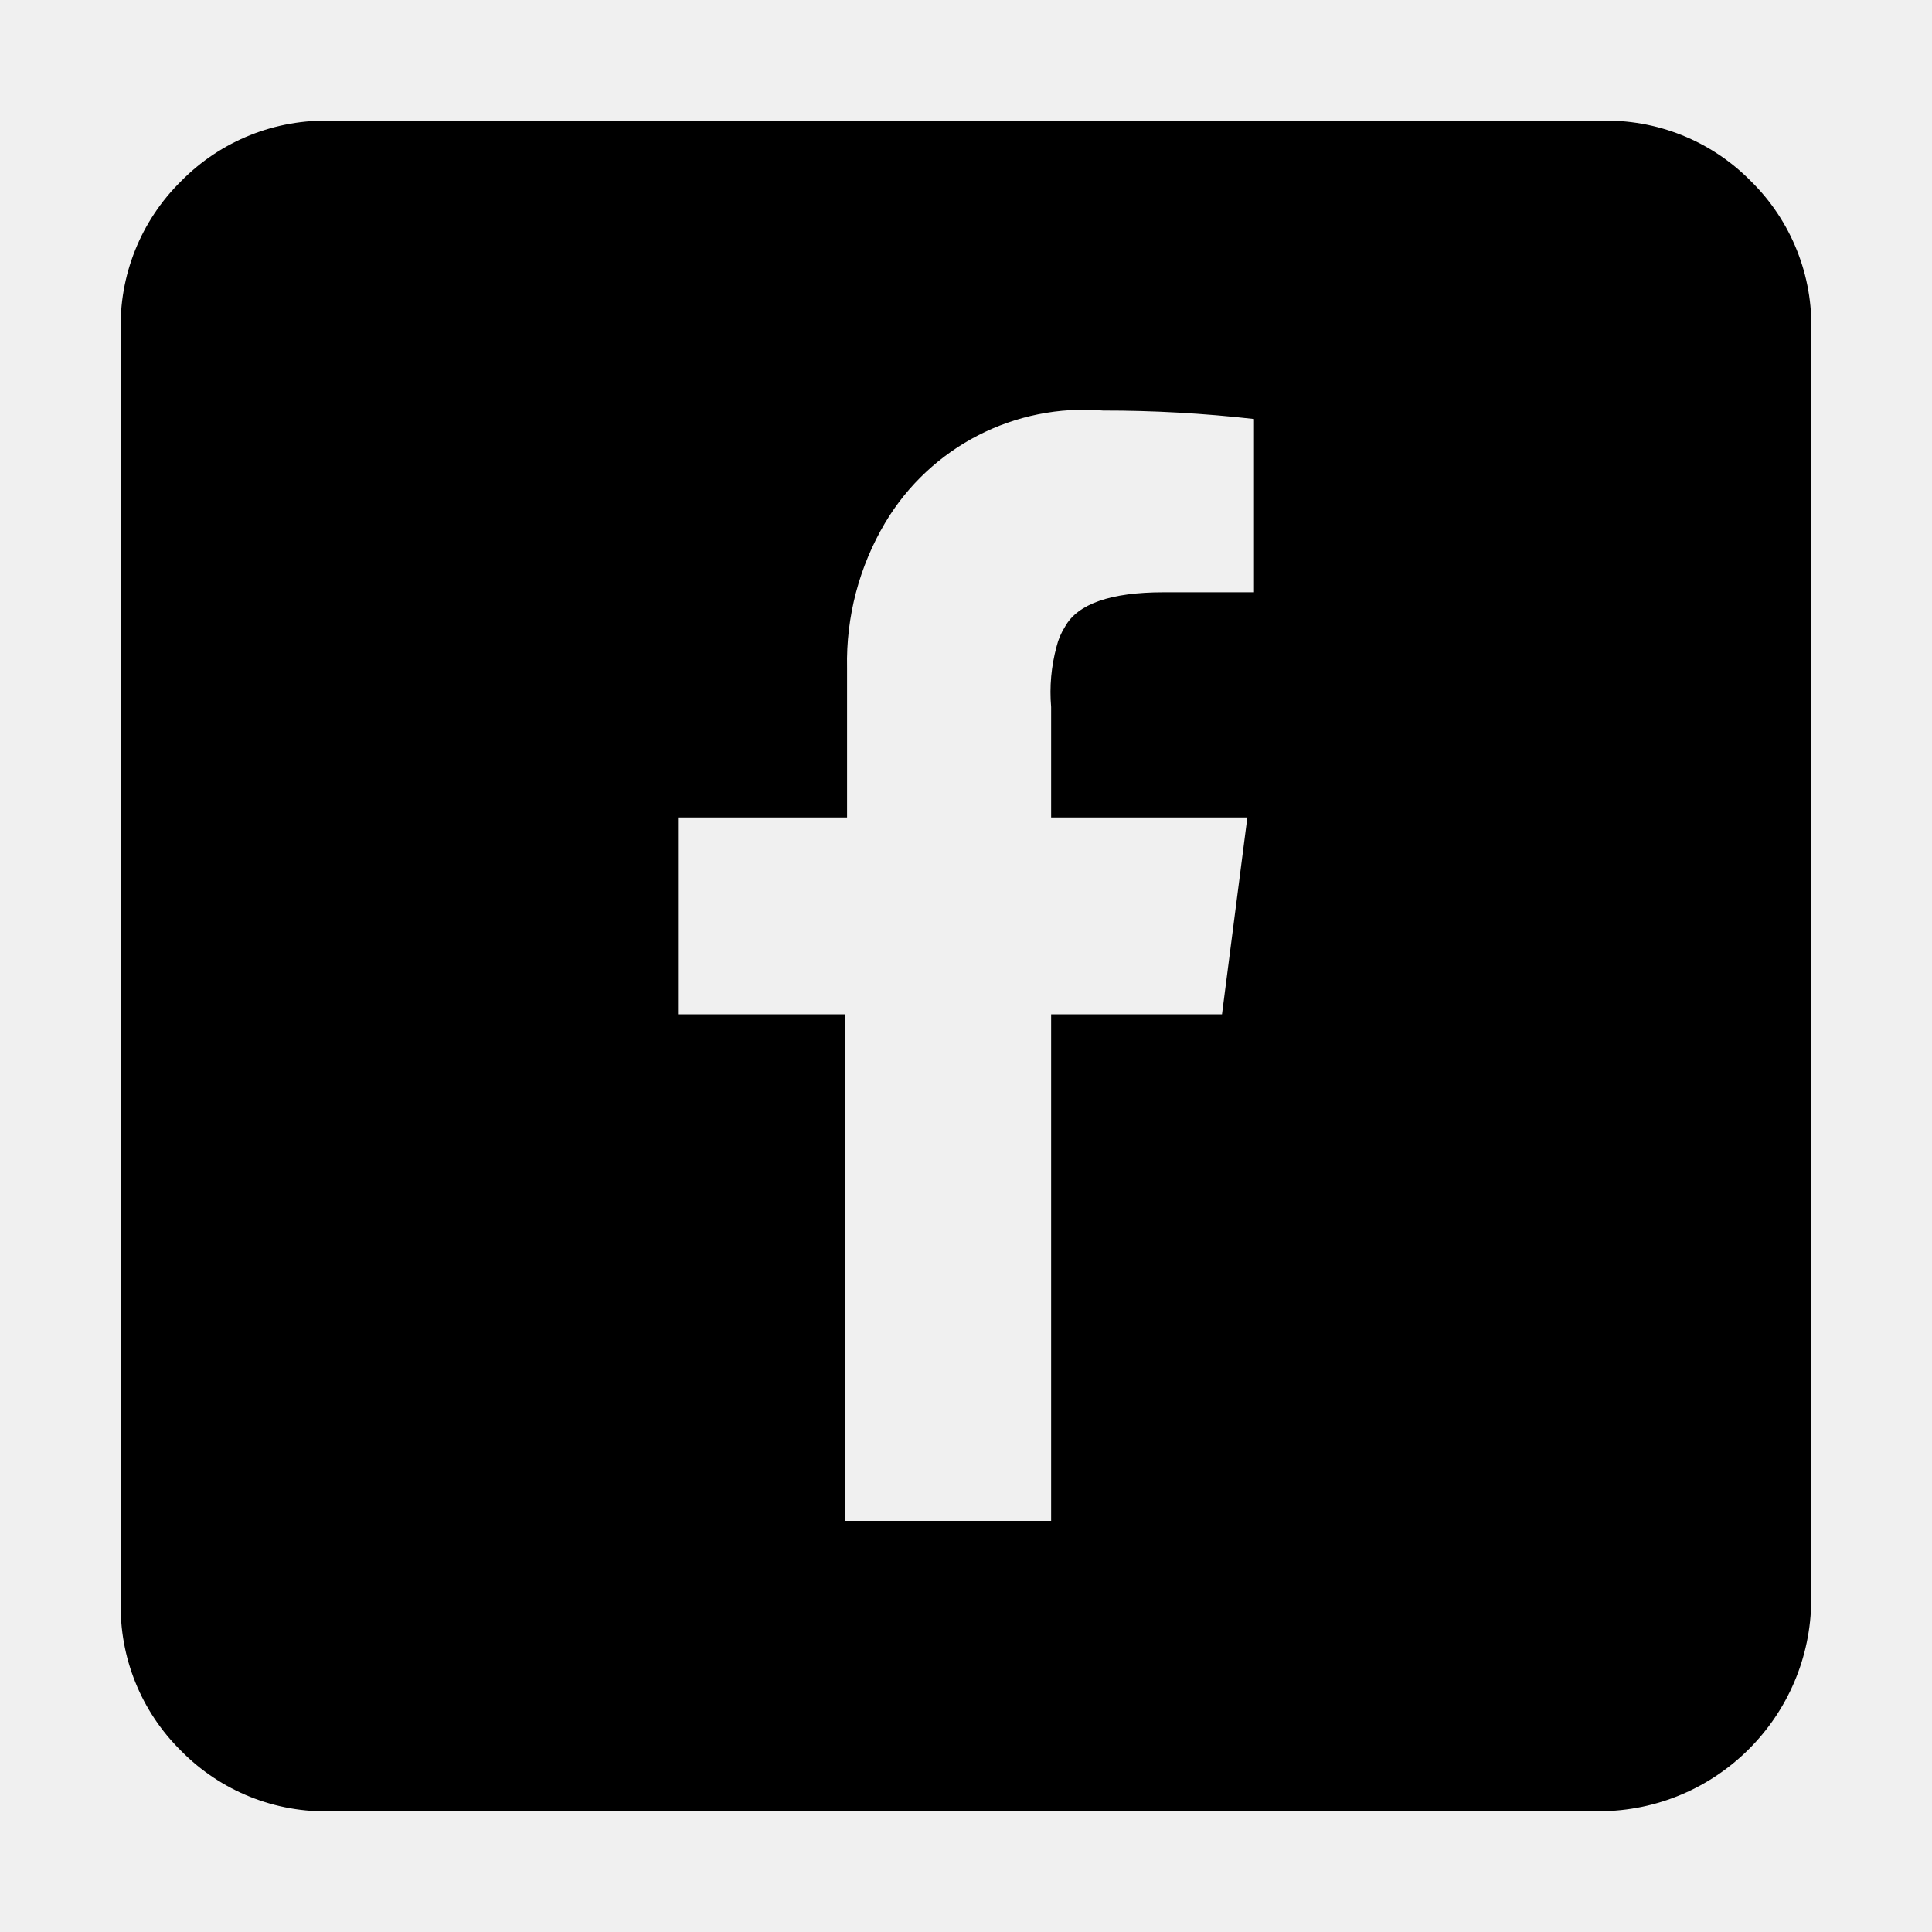
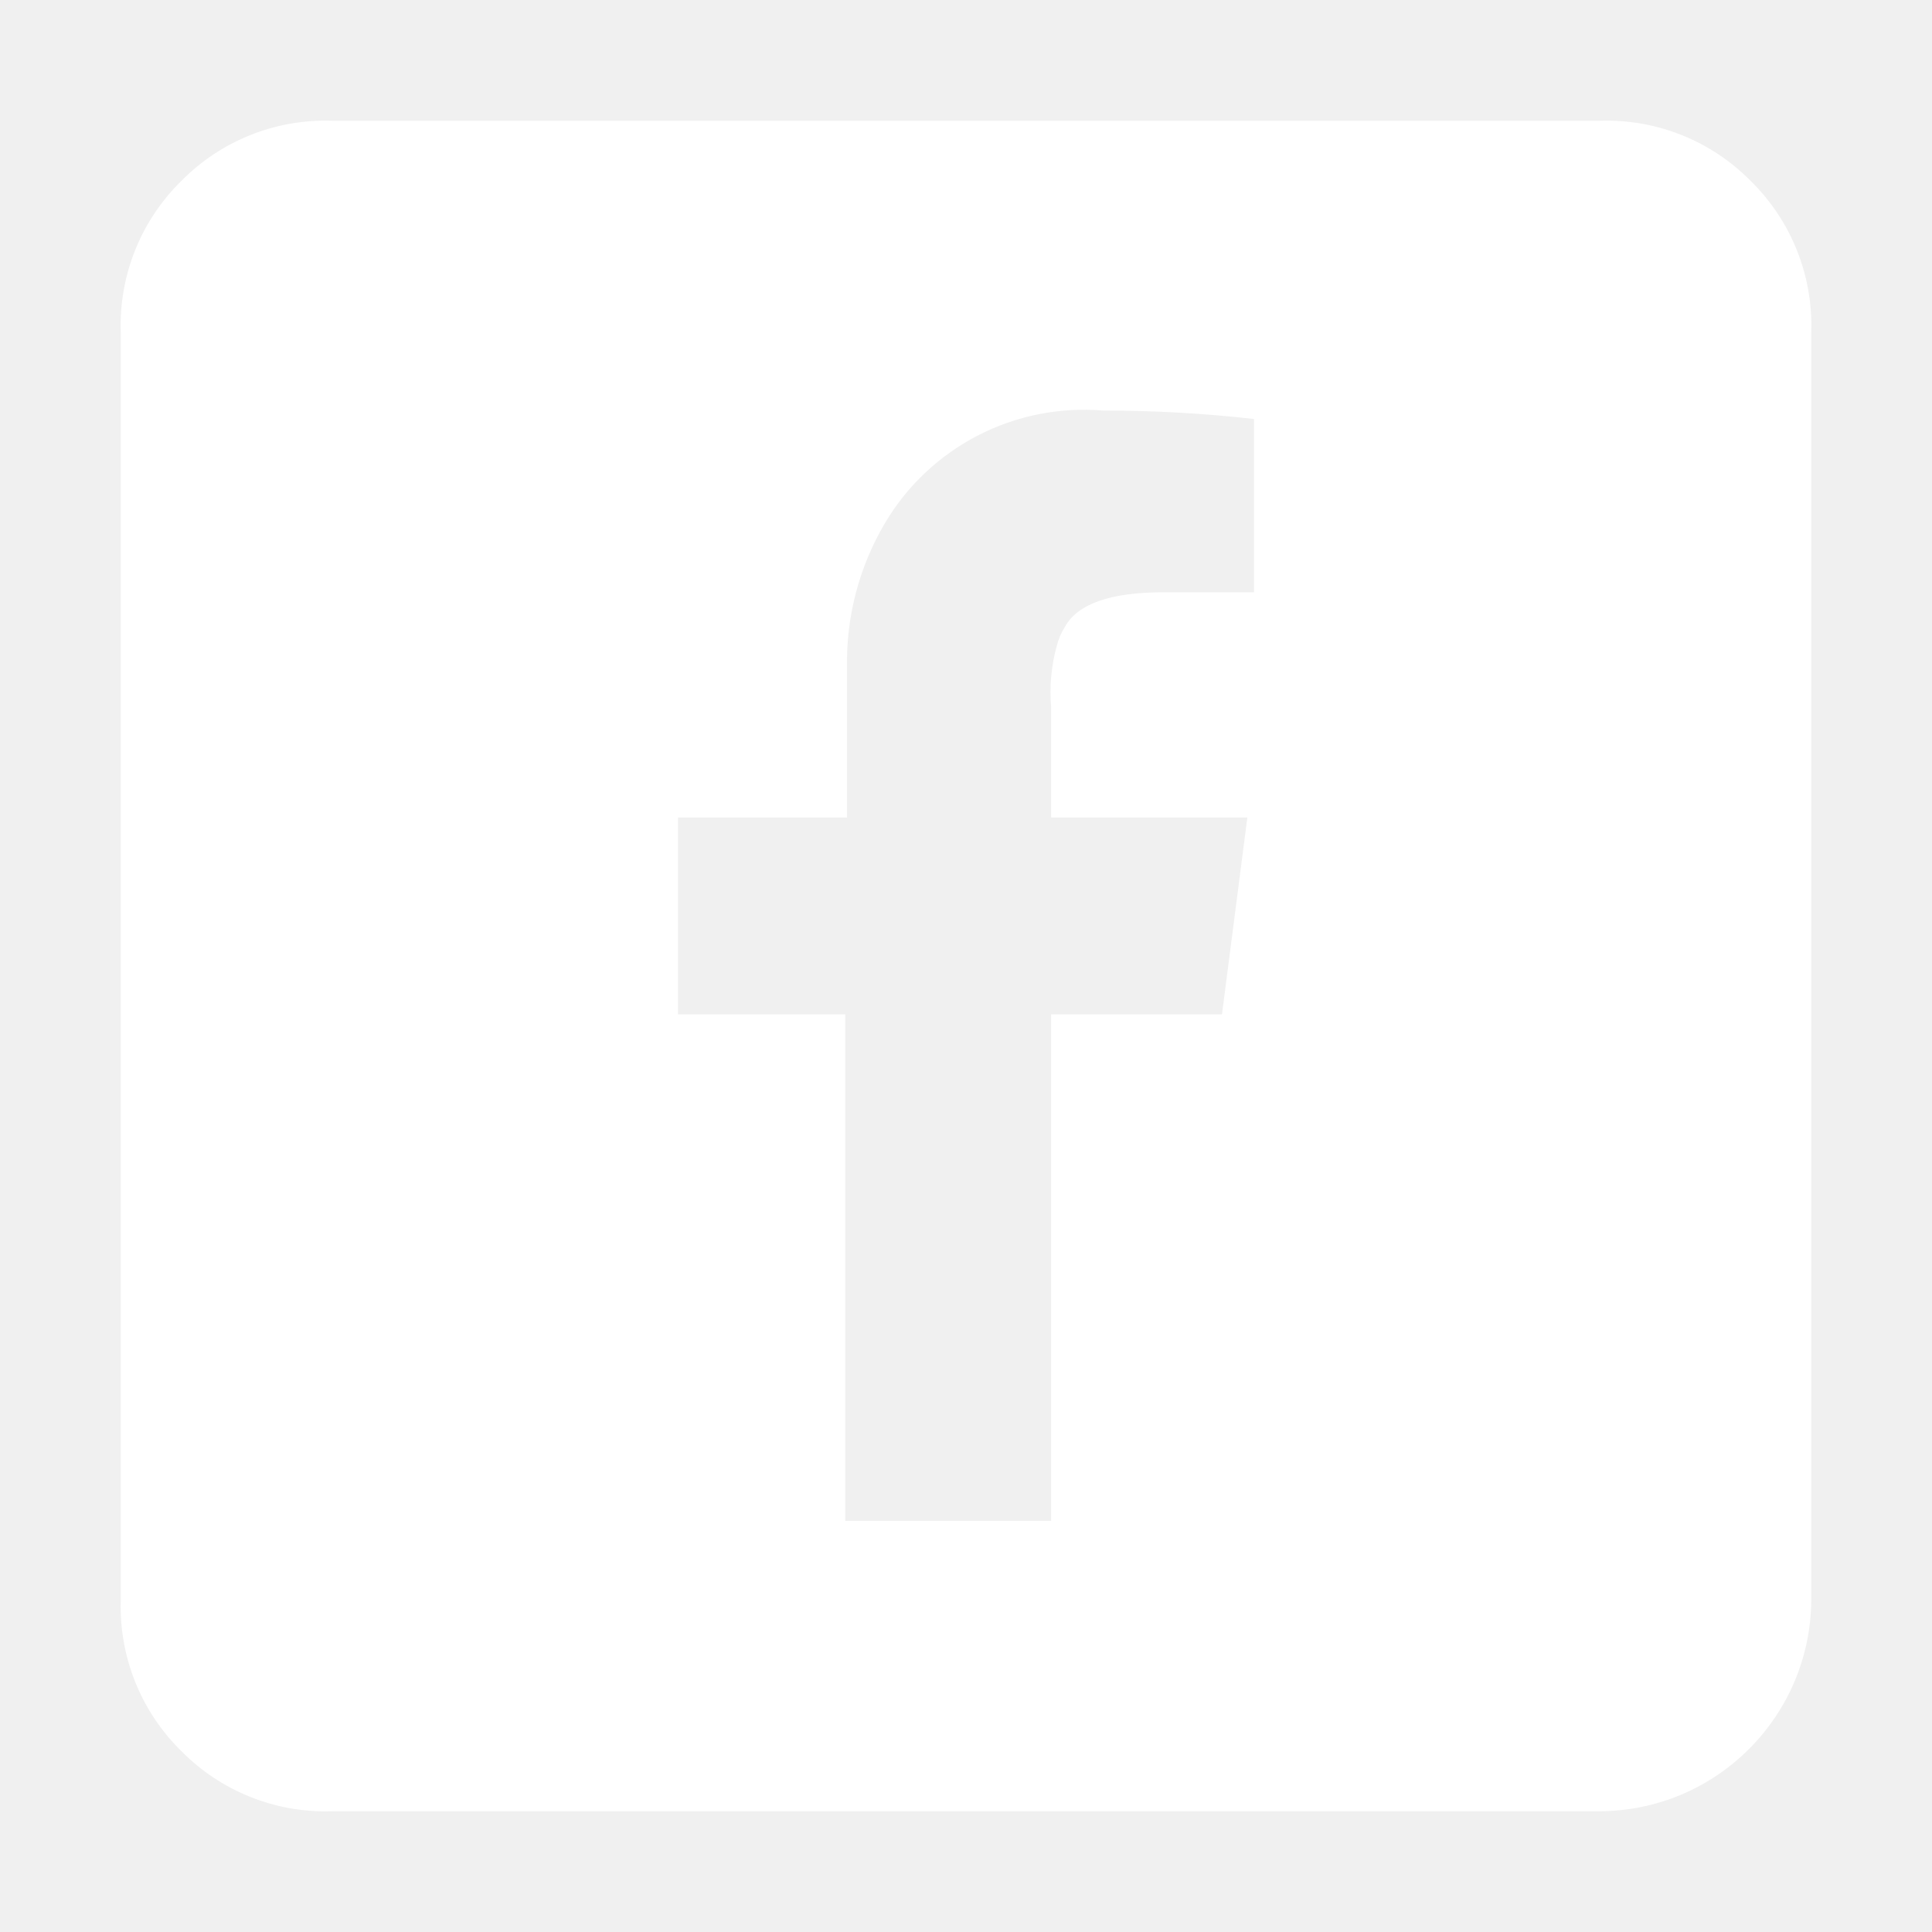
<svg xmlns="http://www.w3.org/2000/svg" viewBox="0 0 32 32">
  <g id="Facebook">
-     <path d="M26.49,30H5.5A3.35,3.35,0,0,1,3,29a3.35,3.35,0,0,1-1-2.48V5.5A3.35,3.35,0,0,1,3,3,3.35,3.35,0,0,1,5.5,2h21A3.35,3.35,0,0,1,29,3,3.35,3.35,0,0,1,30,5.5v21A3.52,3.52,0,0,1,26.49,30Zm-9.08-4.81V16.8h2.83l.42-3.26H17.41V11.71a2.88,2.88,0,0,1,.09-1,1.09,1.09,0,0,1,.14-.33c.21-.38.76-.57,1.63-.57h1.5V6.94a22,22,0,0,0-2.5-.14,3.83,3.83,0,0,0-3.61,1.86,4.52,4.52,0,0,0-.63,2.4v2.48h-2.8V16.8H14v8.39Z" />
+     <path style="fill:white;" d="M26.49,30H5.5A3.35,3.35,0,0,1,3,29a3.35,3.35,0,0,1-1-2.48V5.5A3.35,3.35,0,0,1,3,3,3.35,3.35,0,0,1,5.5,2h21A3.35,3.35,0,0,1,29,3,3.35,3.35,0,0,1,30,5.5v21A3.52,3.52,0,0,1,26.49,30Zm-9.08-4.81V16.8h2.83l.42-3.26H17.41V11.71a2.88,2.88,0,0,1,.09-1,1.09,1.09,0,0,1,.14-.33c.21-.38.76-.57,1.63-.57h1.5V6.94a22,22,0,0,0-2.5-.14,3.83,3.83,0,0,0-3.61,1.86,4.52,4.52,0,0,0-.63,2.4v2.48h-2.8V16.8H14v8.39Z" />
  </g>
</svg>
